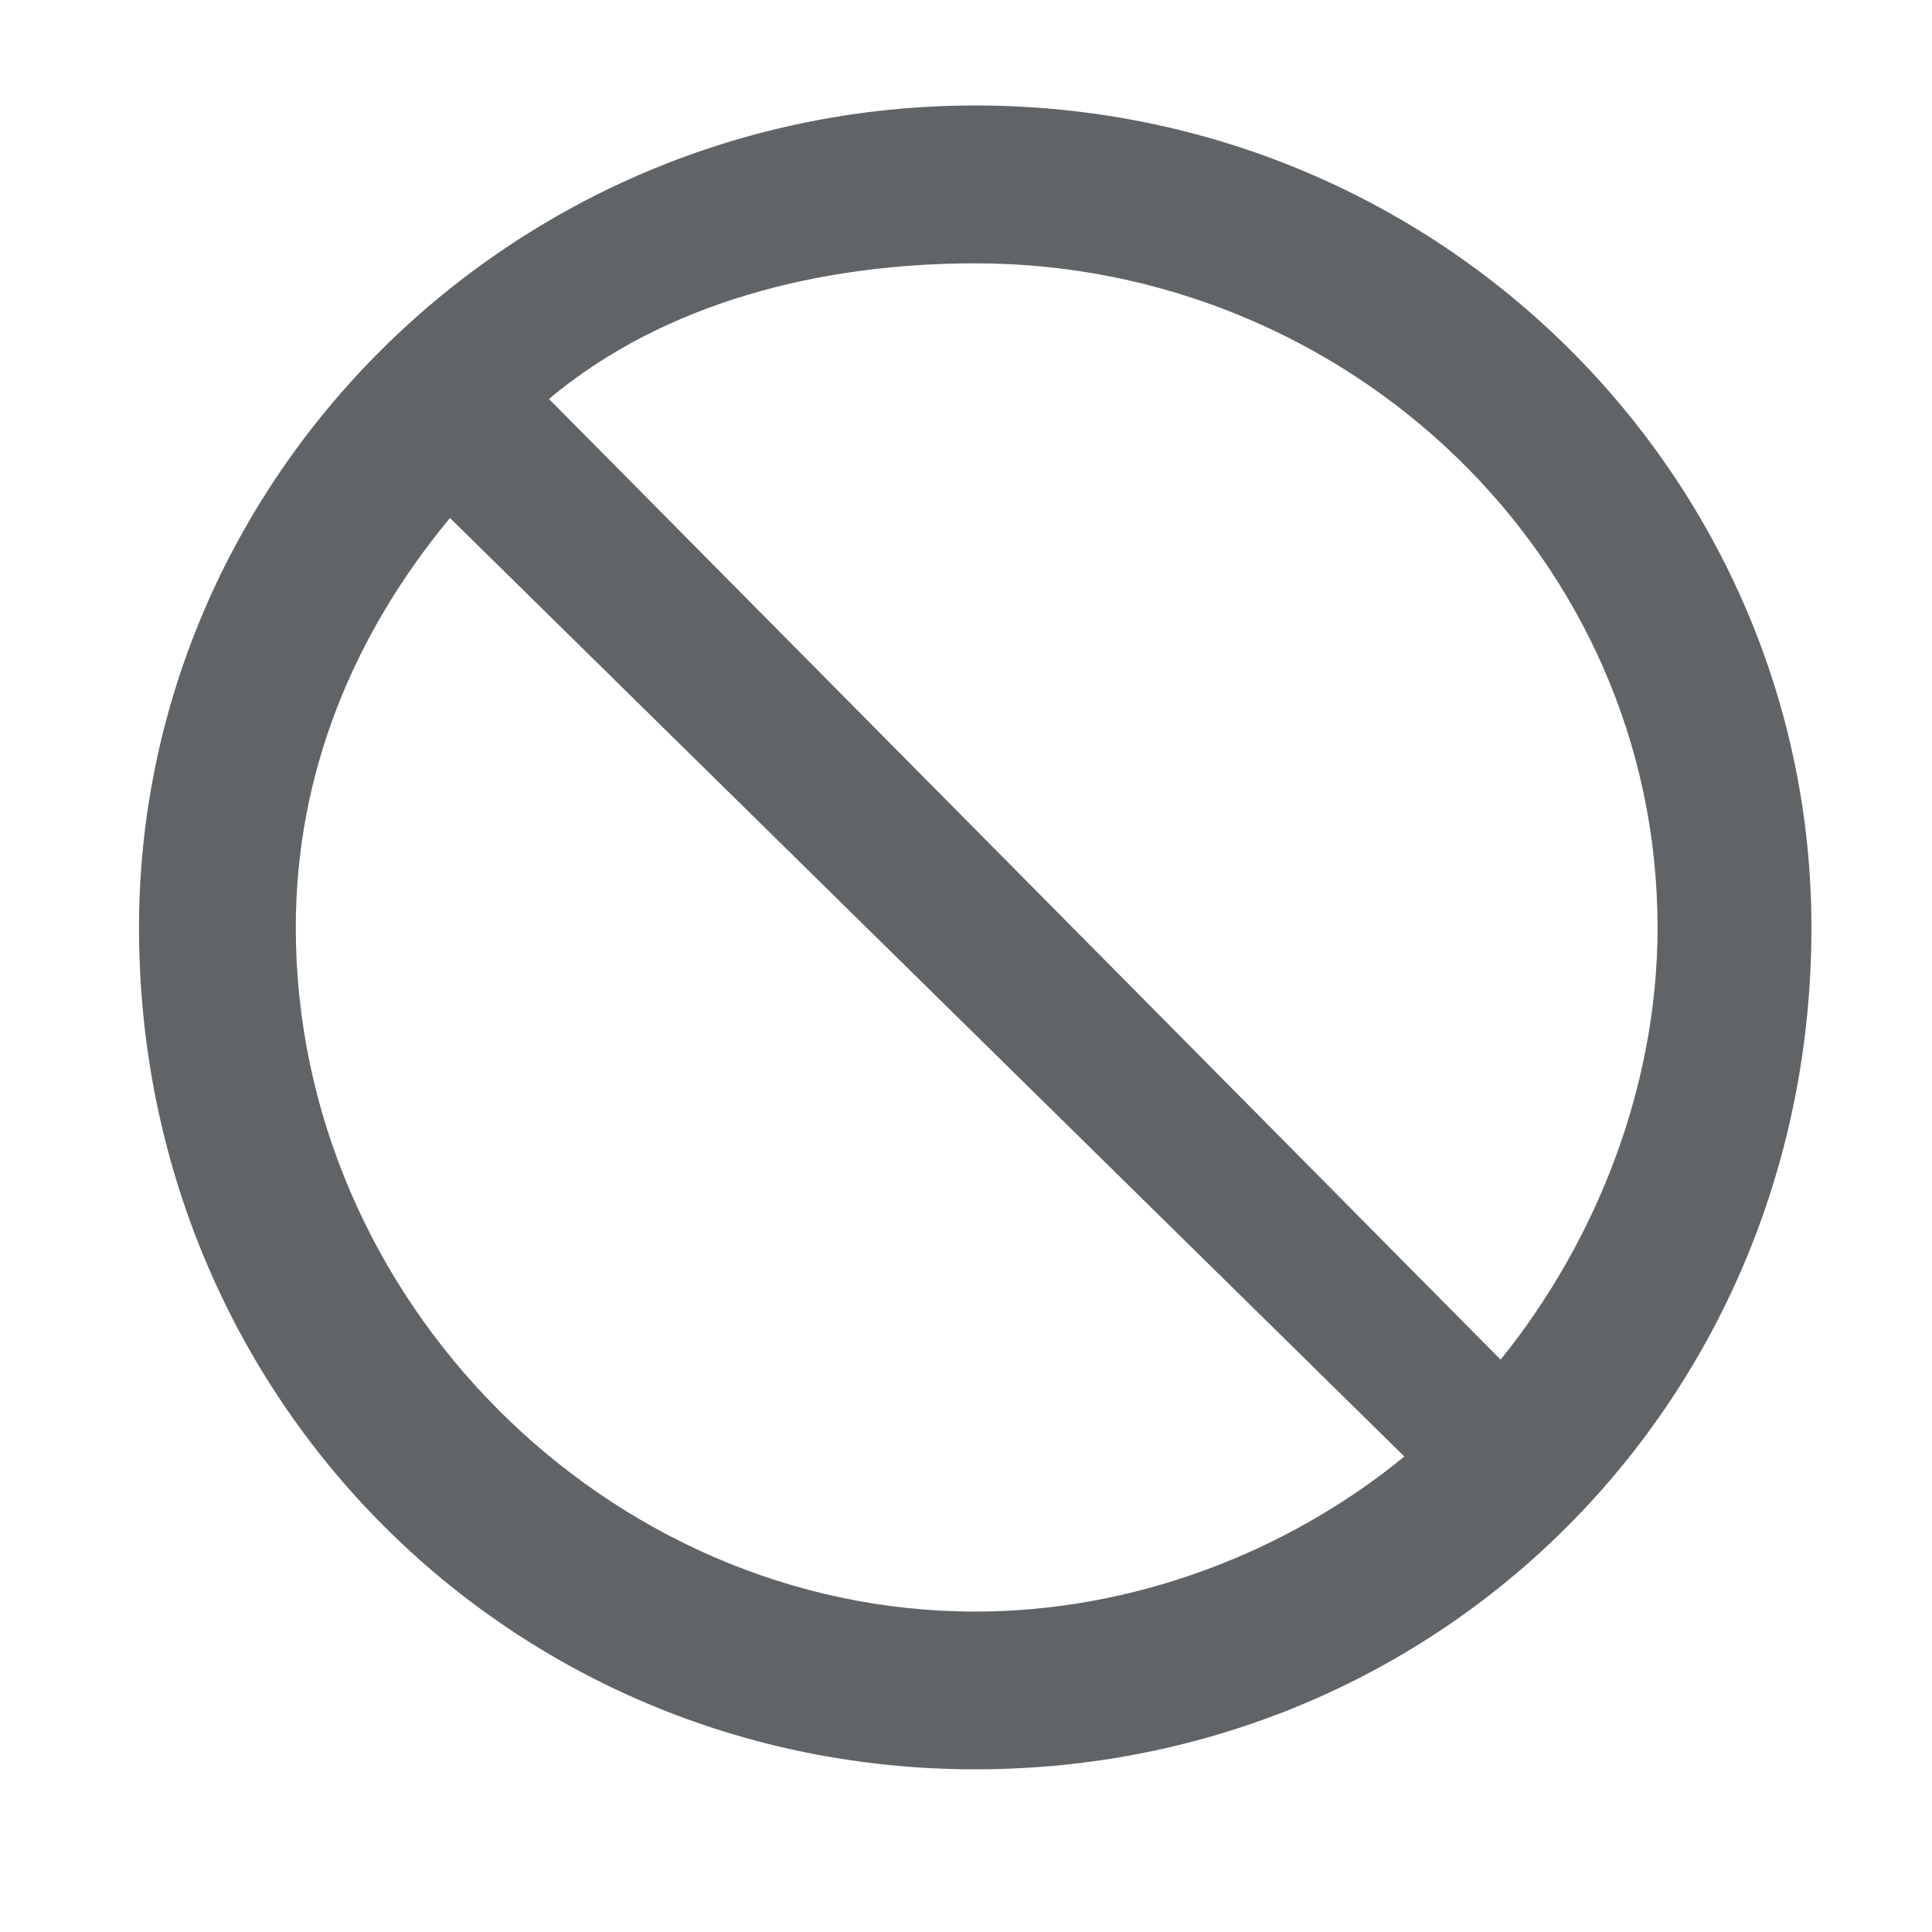
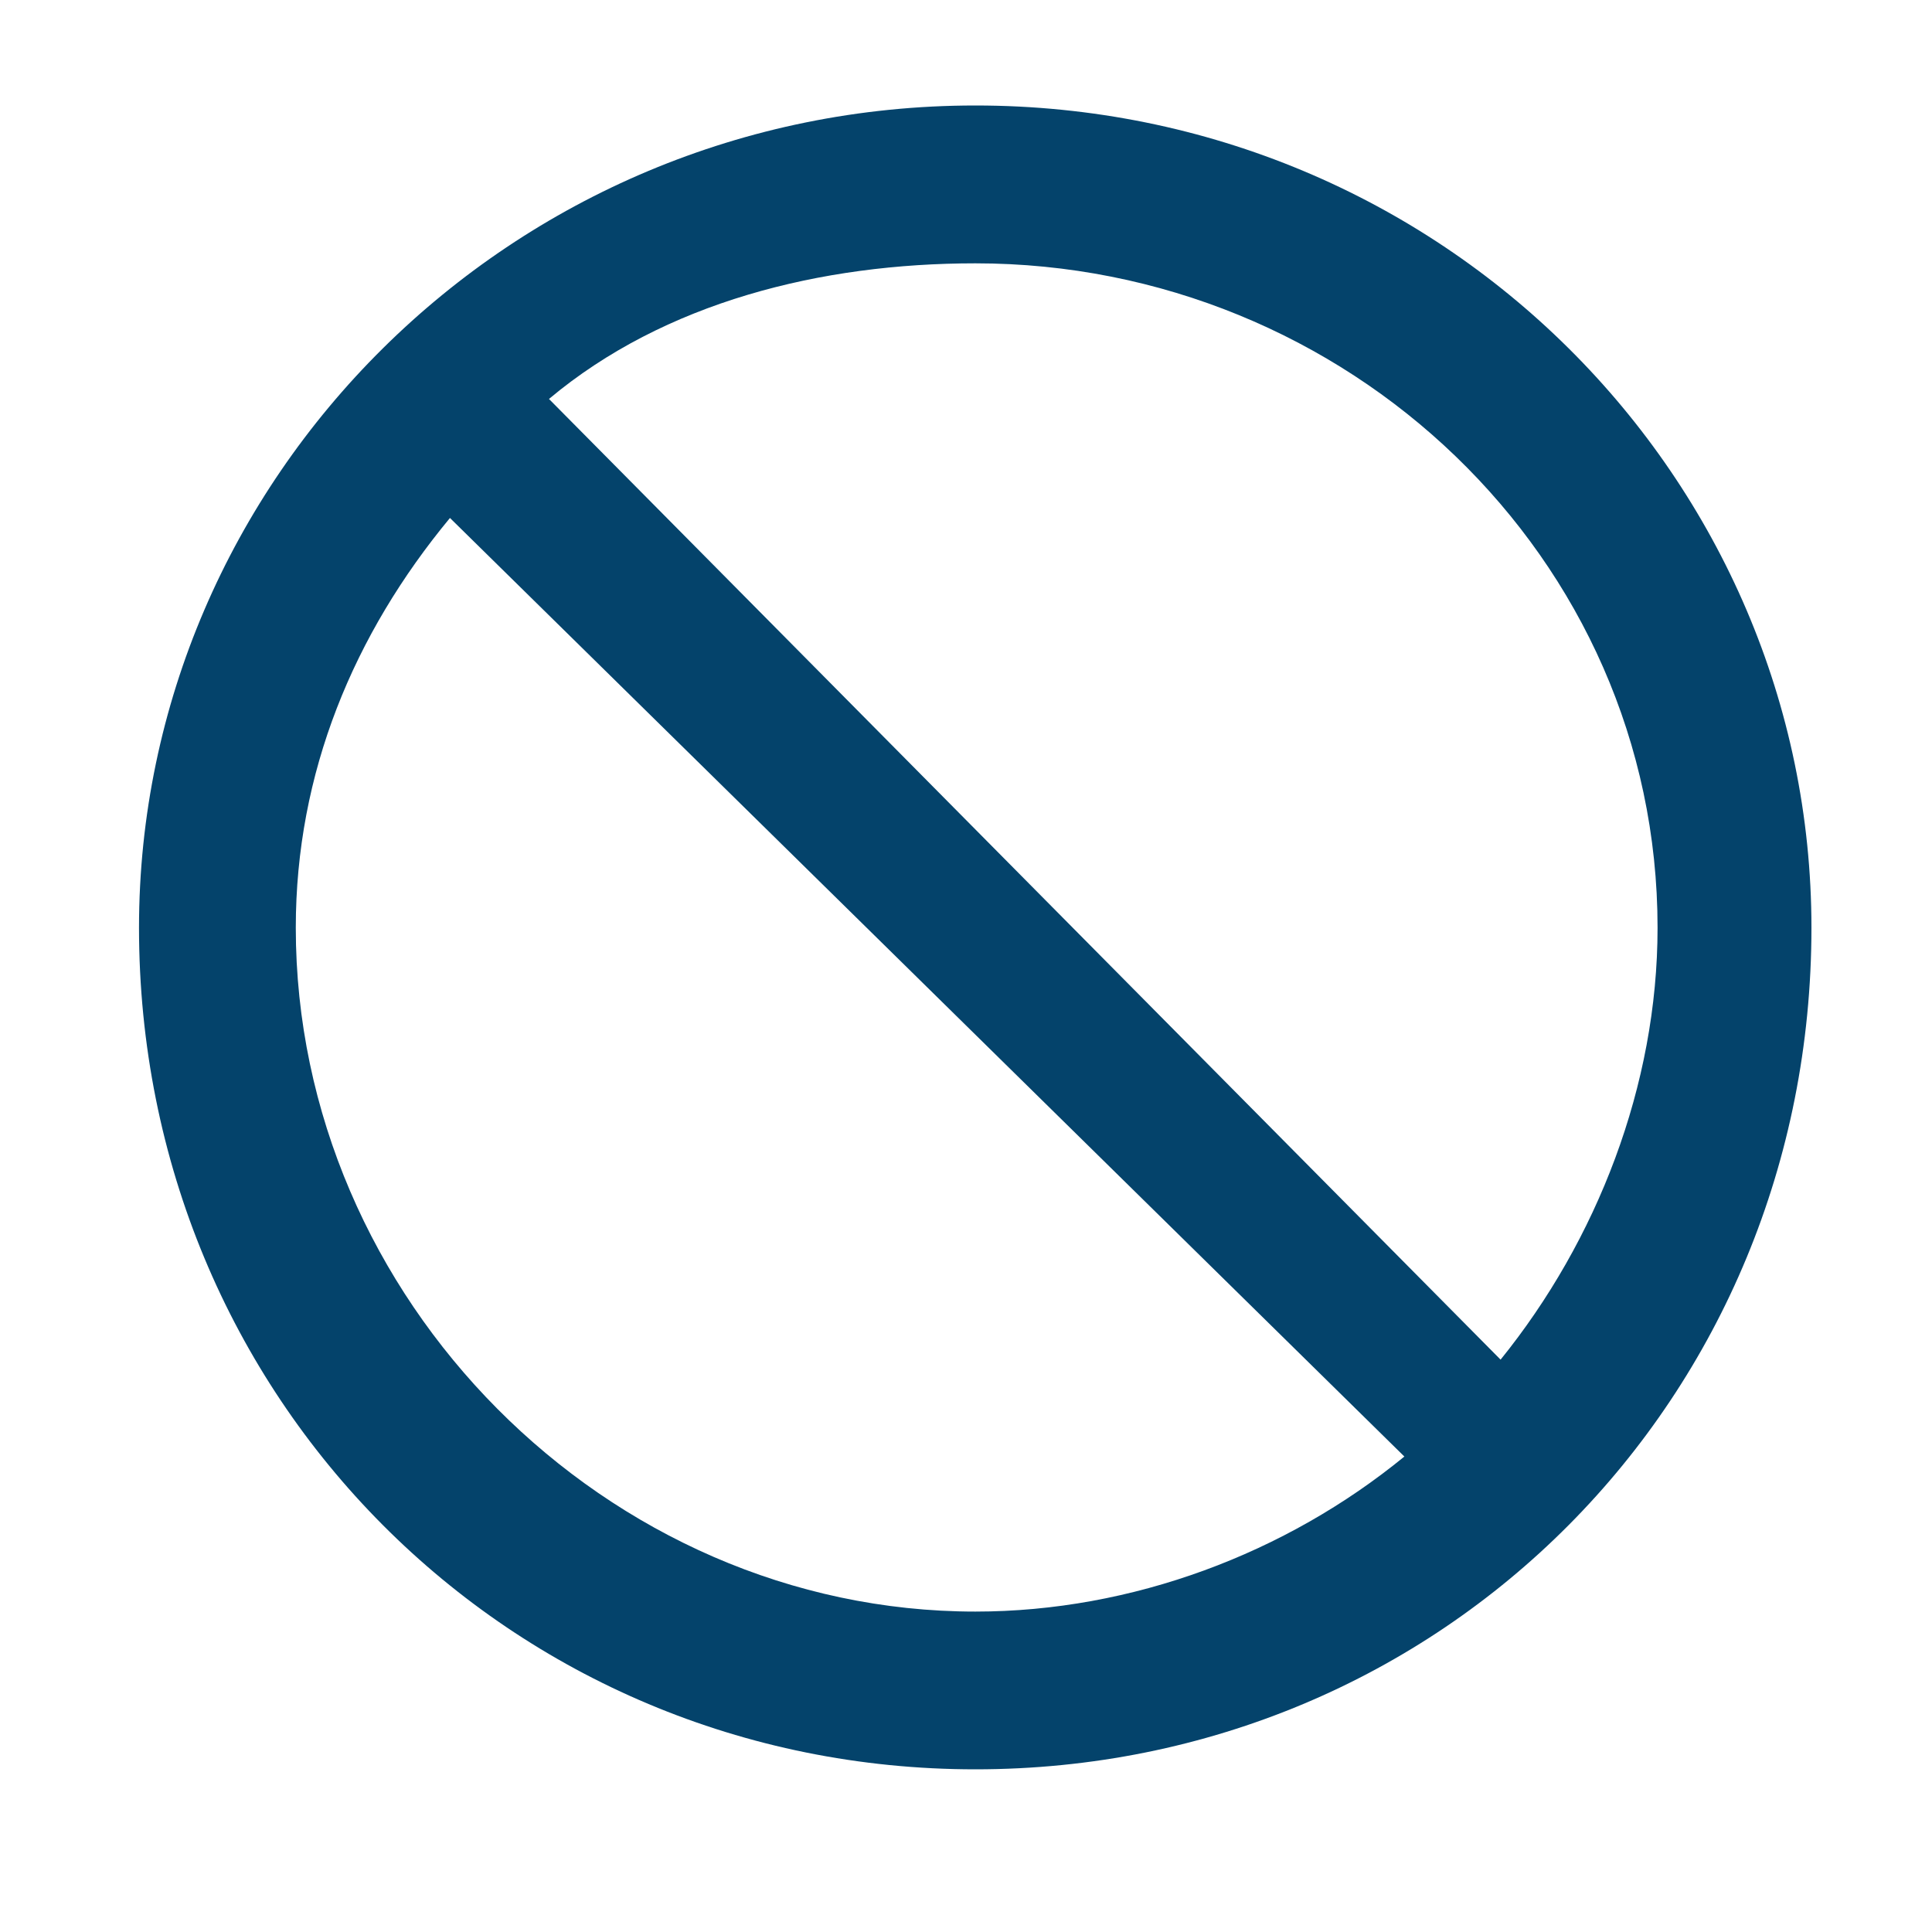
<svg xmlns="http://www.w3.org/2000/svg" width="20" height="20" viewBox="0 0 20 20" fill="#606466">
-   <path fill-rule="evenodd" clip-rule="evenodd" d="M10.097 18.316C5.283 18.316 1.439 14.476 1.439 9.604C1.439 4.961 5.283 1.092 10.097 1.092C14.937 1.092 18.752 4.961 18.752 9.604C18.752 14.476 14.937 18.316 10.097 18.316ZM3.062 9.604C3.062 13.444 6.28 16.683 10.097 16.683C11.719 16.683 13.313 16.081 14.538 15.078C4.658 5.362 4.658 5.362 4.658 5.362C3.661 6.566 3.062 7.999 3.062 9.604ZM10.097 2.726C8.501 2.726 6.879 3.127 5.683 4.13C15.534 14.075 15.534 14.075 15.534 14.075C16.531 12.842 17.159 11.237 17.159 9.604C17.159 5.763 13.941 2.726 10.097 2.726Z" fill="#606466" />
+   <path fill-rule="evenodd" clip-rule="evenodd" d="M10.097 18.316C5.283 18.316 1.439 14.476 1.439 9.604C1.439 4.961 5.283 1.092 10.097 1.092C14.937 1.092 18.752 4.961 18.752 9.604C18.752 14.476 14.937 18.316 10.097 18.316ZM3.062 9.604C3.062 13.444 6.28 16.683 10.097 16.683C11.719 16.683 13.313 16.081 14.538 15.078C4.658 5.362 4.658 5.362 4.658 5.362C3.661 6.566 3.062 7.999 3.062 9.604ZM10.097 2.726C8.501 2.726 6.879 3.127 5.683 4.13C15.534 14.075 15.534 14.075 15.534 14.075C16.531 12.842 17.159 11.237 17.159 9.604C17.159 5.763 13.941 2.726 10.097 2.726Z" fill="#04436B" />
</svg>
